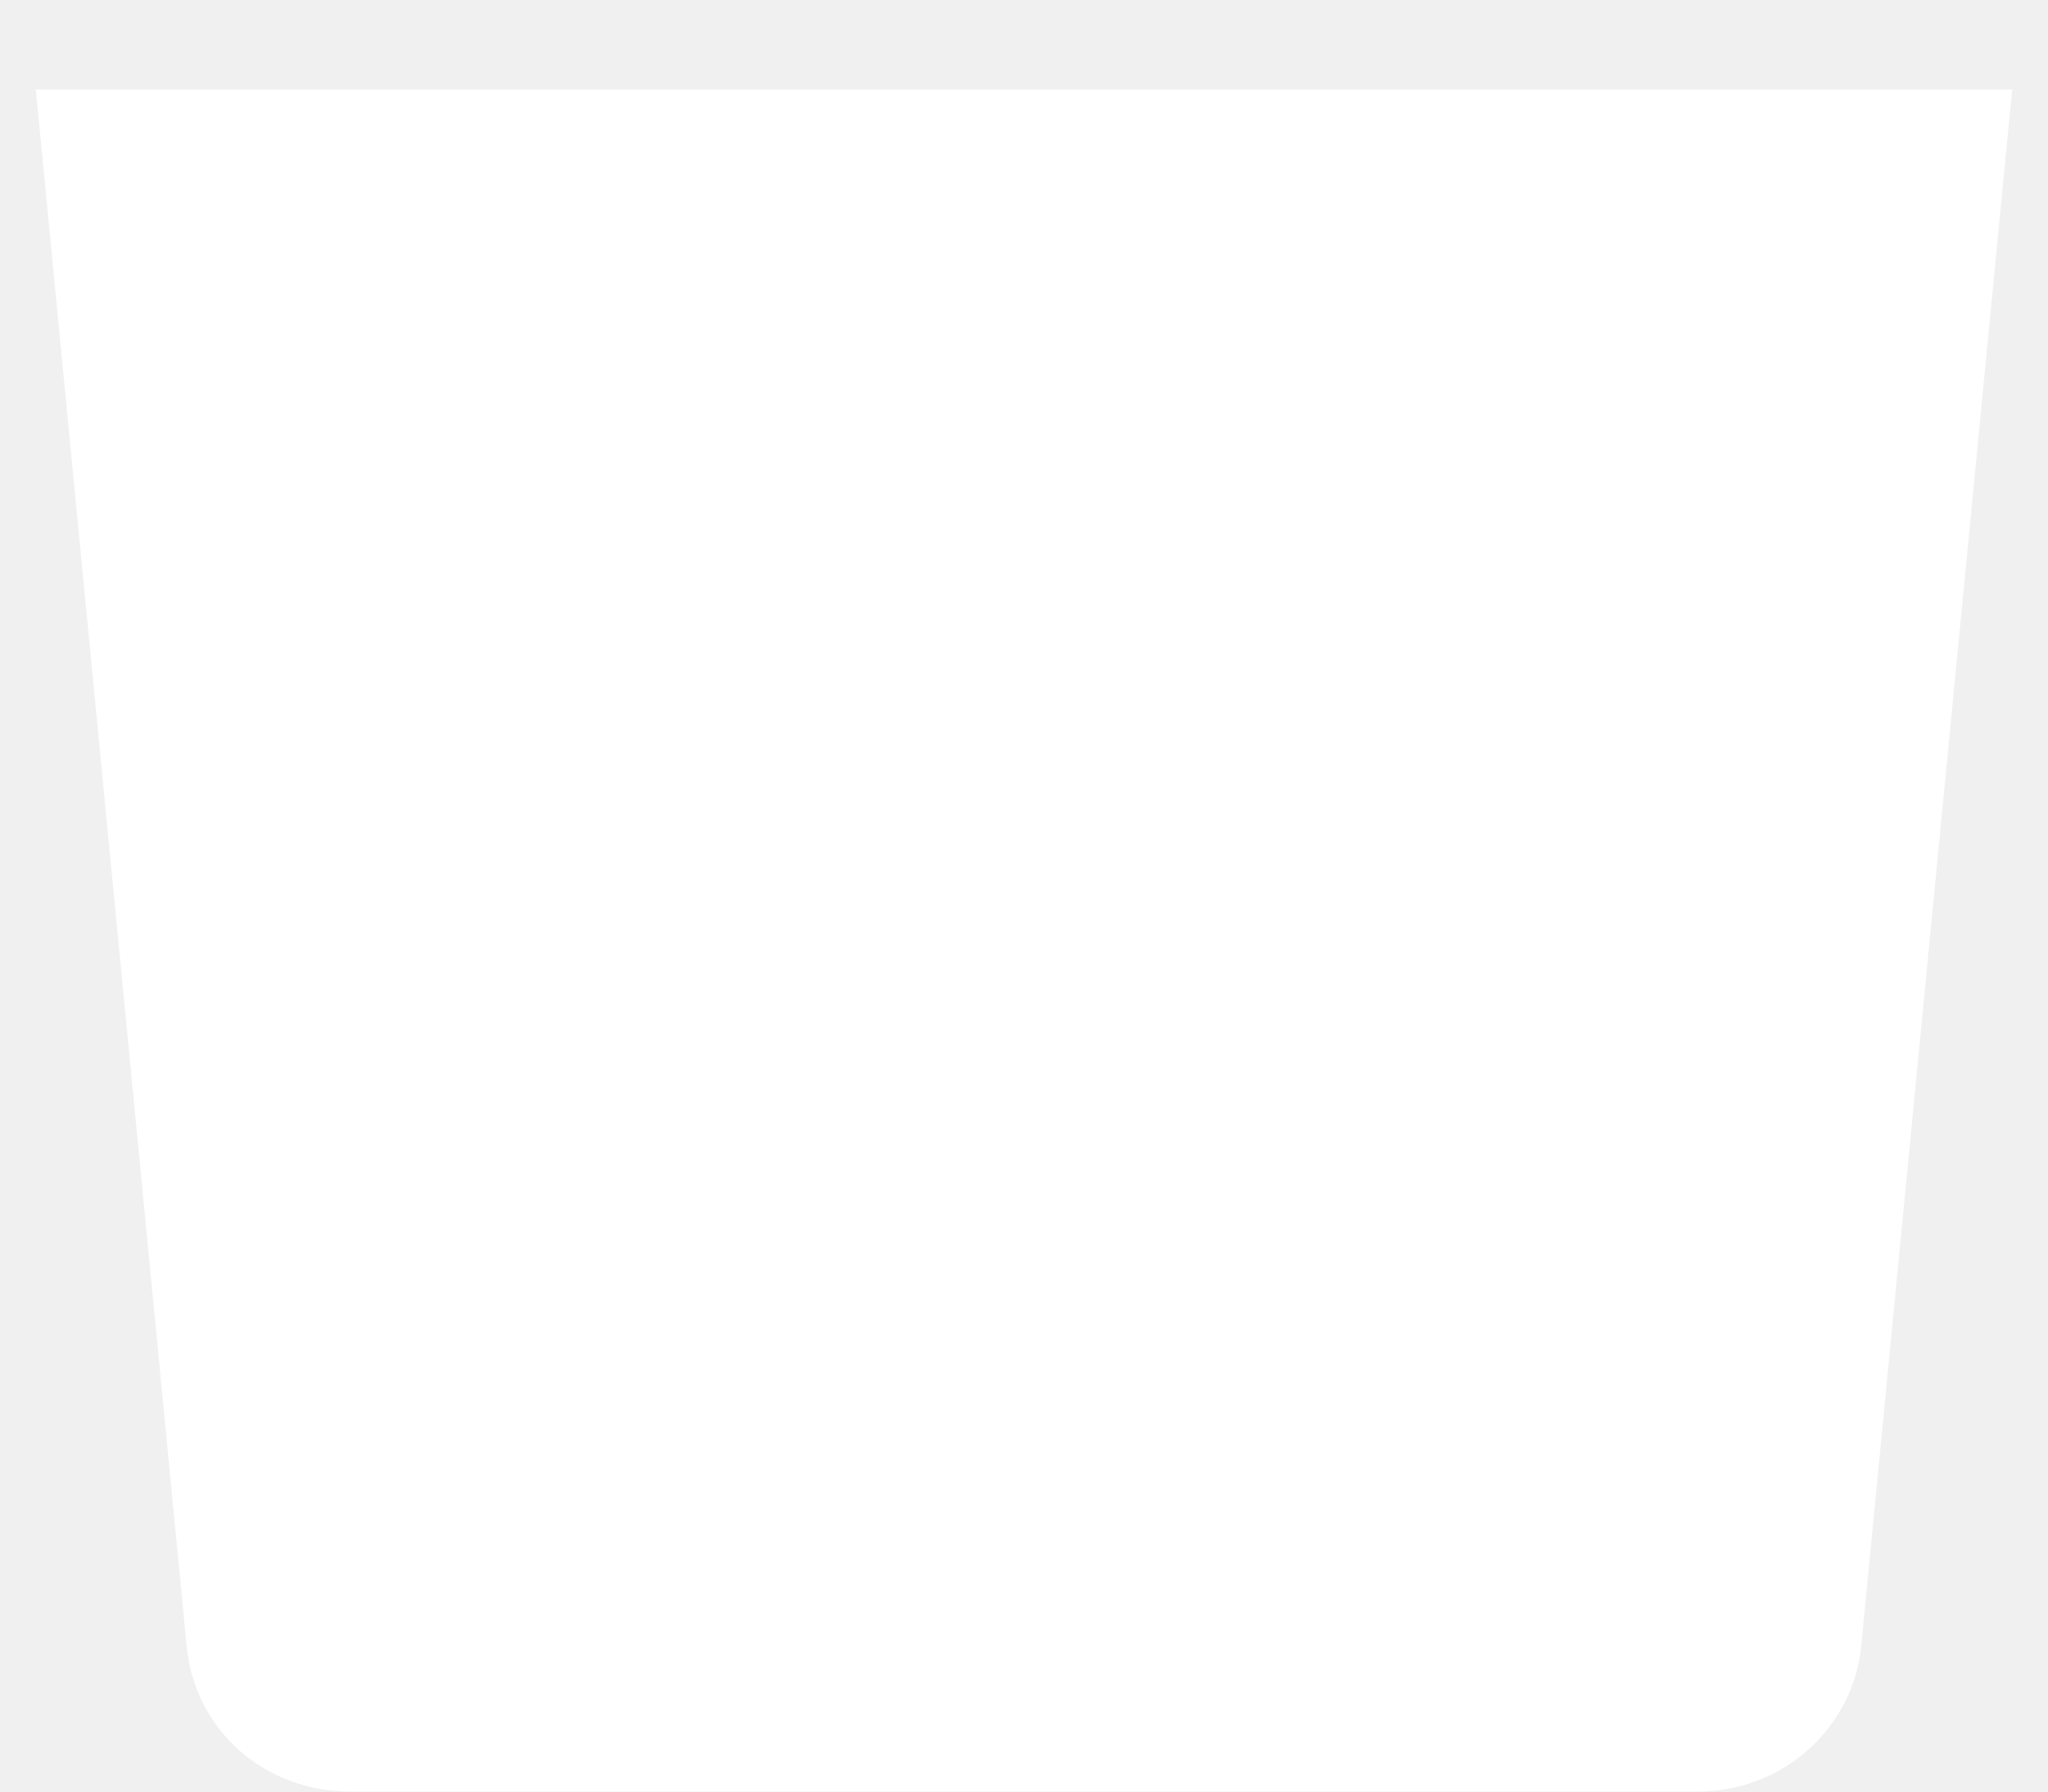
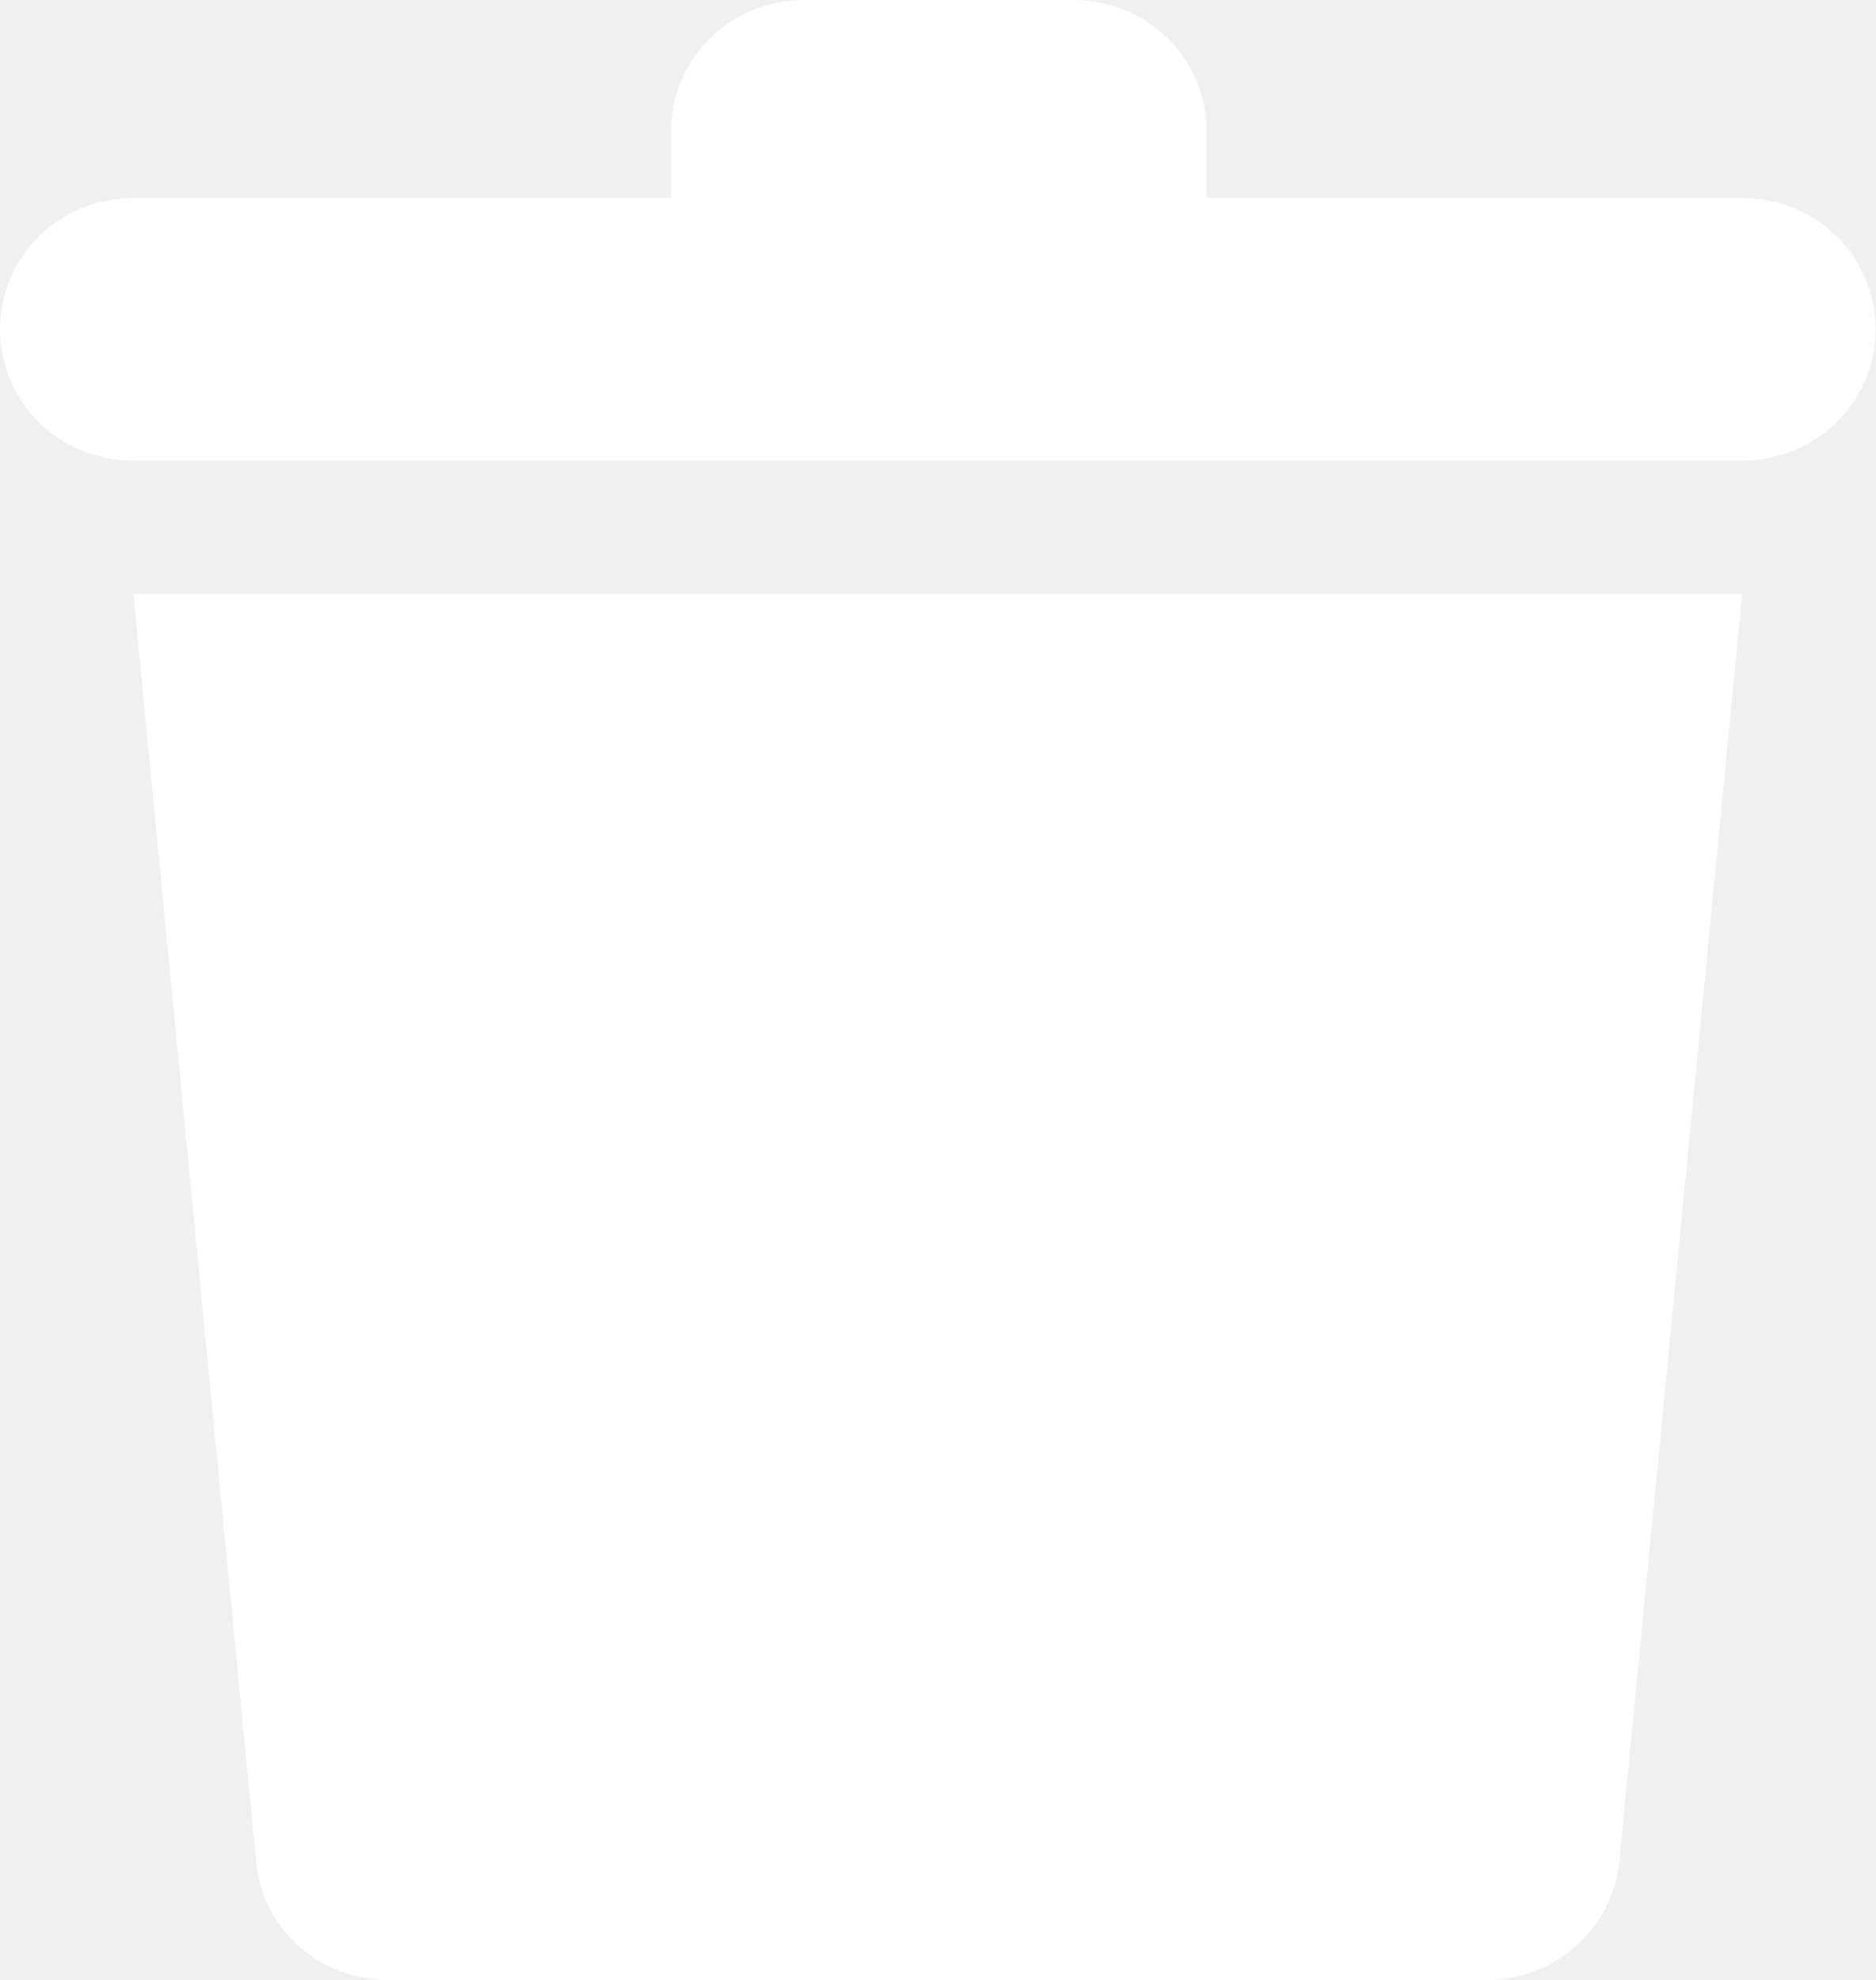
- <svg xmlns="http://www.w3.org/2000/svg" width="16" height="14" viewBox="0 0 16 14" fill="none">
-   <path d="M1.458 12.86C1.519 13.52 2.067 14 2.738 14H13.261C13.932 14 14.48 13.5 14.541 12.86L15.72 0.7H0.28L1.458 12.86Z" fill="white" />
+ <svg xmlns="http://www.w3.org/2000/svg" width="18" height="19" viewBox="0 0 18 19" fill="none">
+   <path d="M2.458 17.86C2.519 18.52 3.067 19 3.738 19H14.261C14.932 19 15.48 18.5 15.541 17.86L16.72 5.7H1.28L2.458 17.86Z" fill="white" />
+   <path d="M16.72 1.9H11.58V1.26C11.58 0.56 11.011 0 10.3 0H7.72C7.009 0 6.44 0.56 6.44 1.26V1.9H1.28C0.569 1.9 0 2.46 0 3.16C0 3.86 0.569 4.42 1.28 4.42H16.72C17.431 4.42 18 3.86 18 3.16C18 2.46 17.431 1.9 16.72 1.9Z" fill="white" />
</svg>
